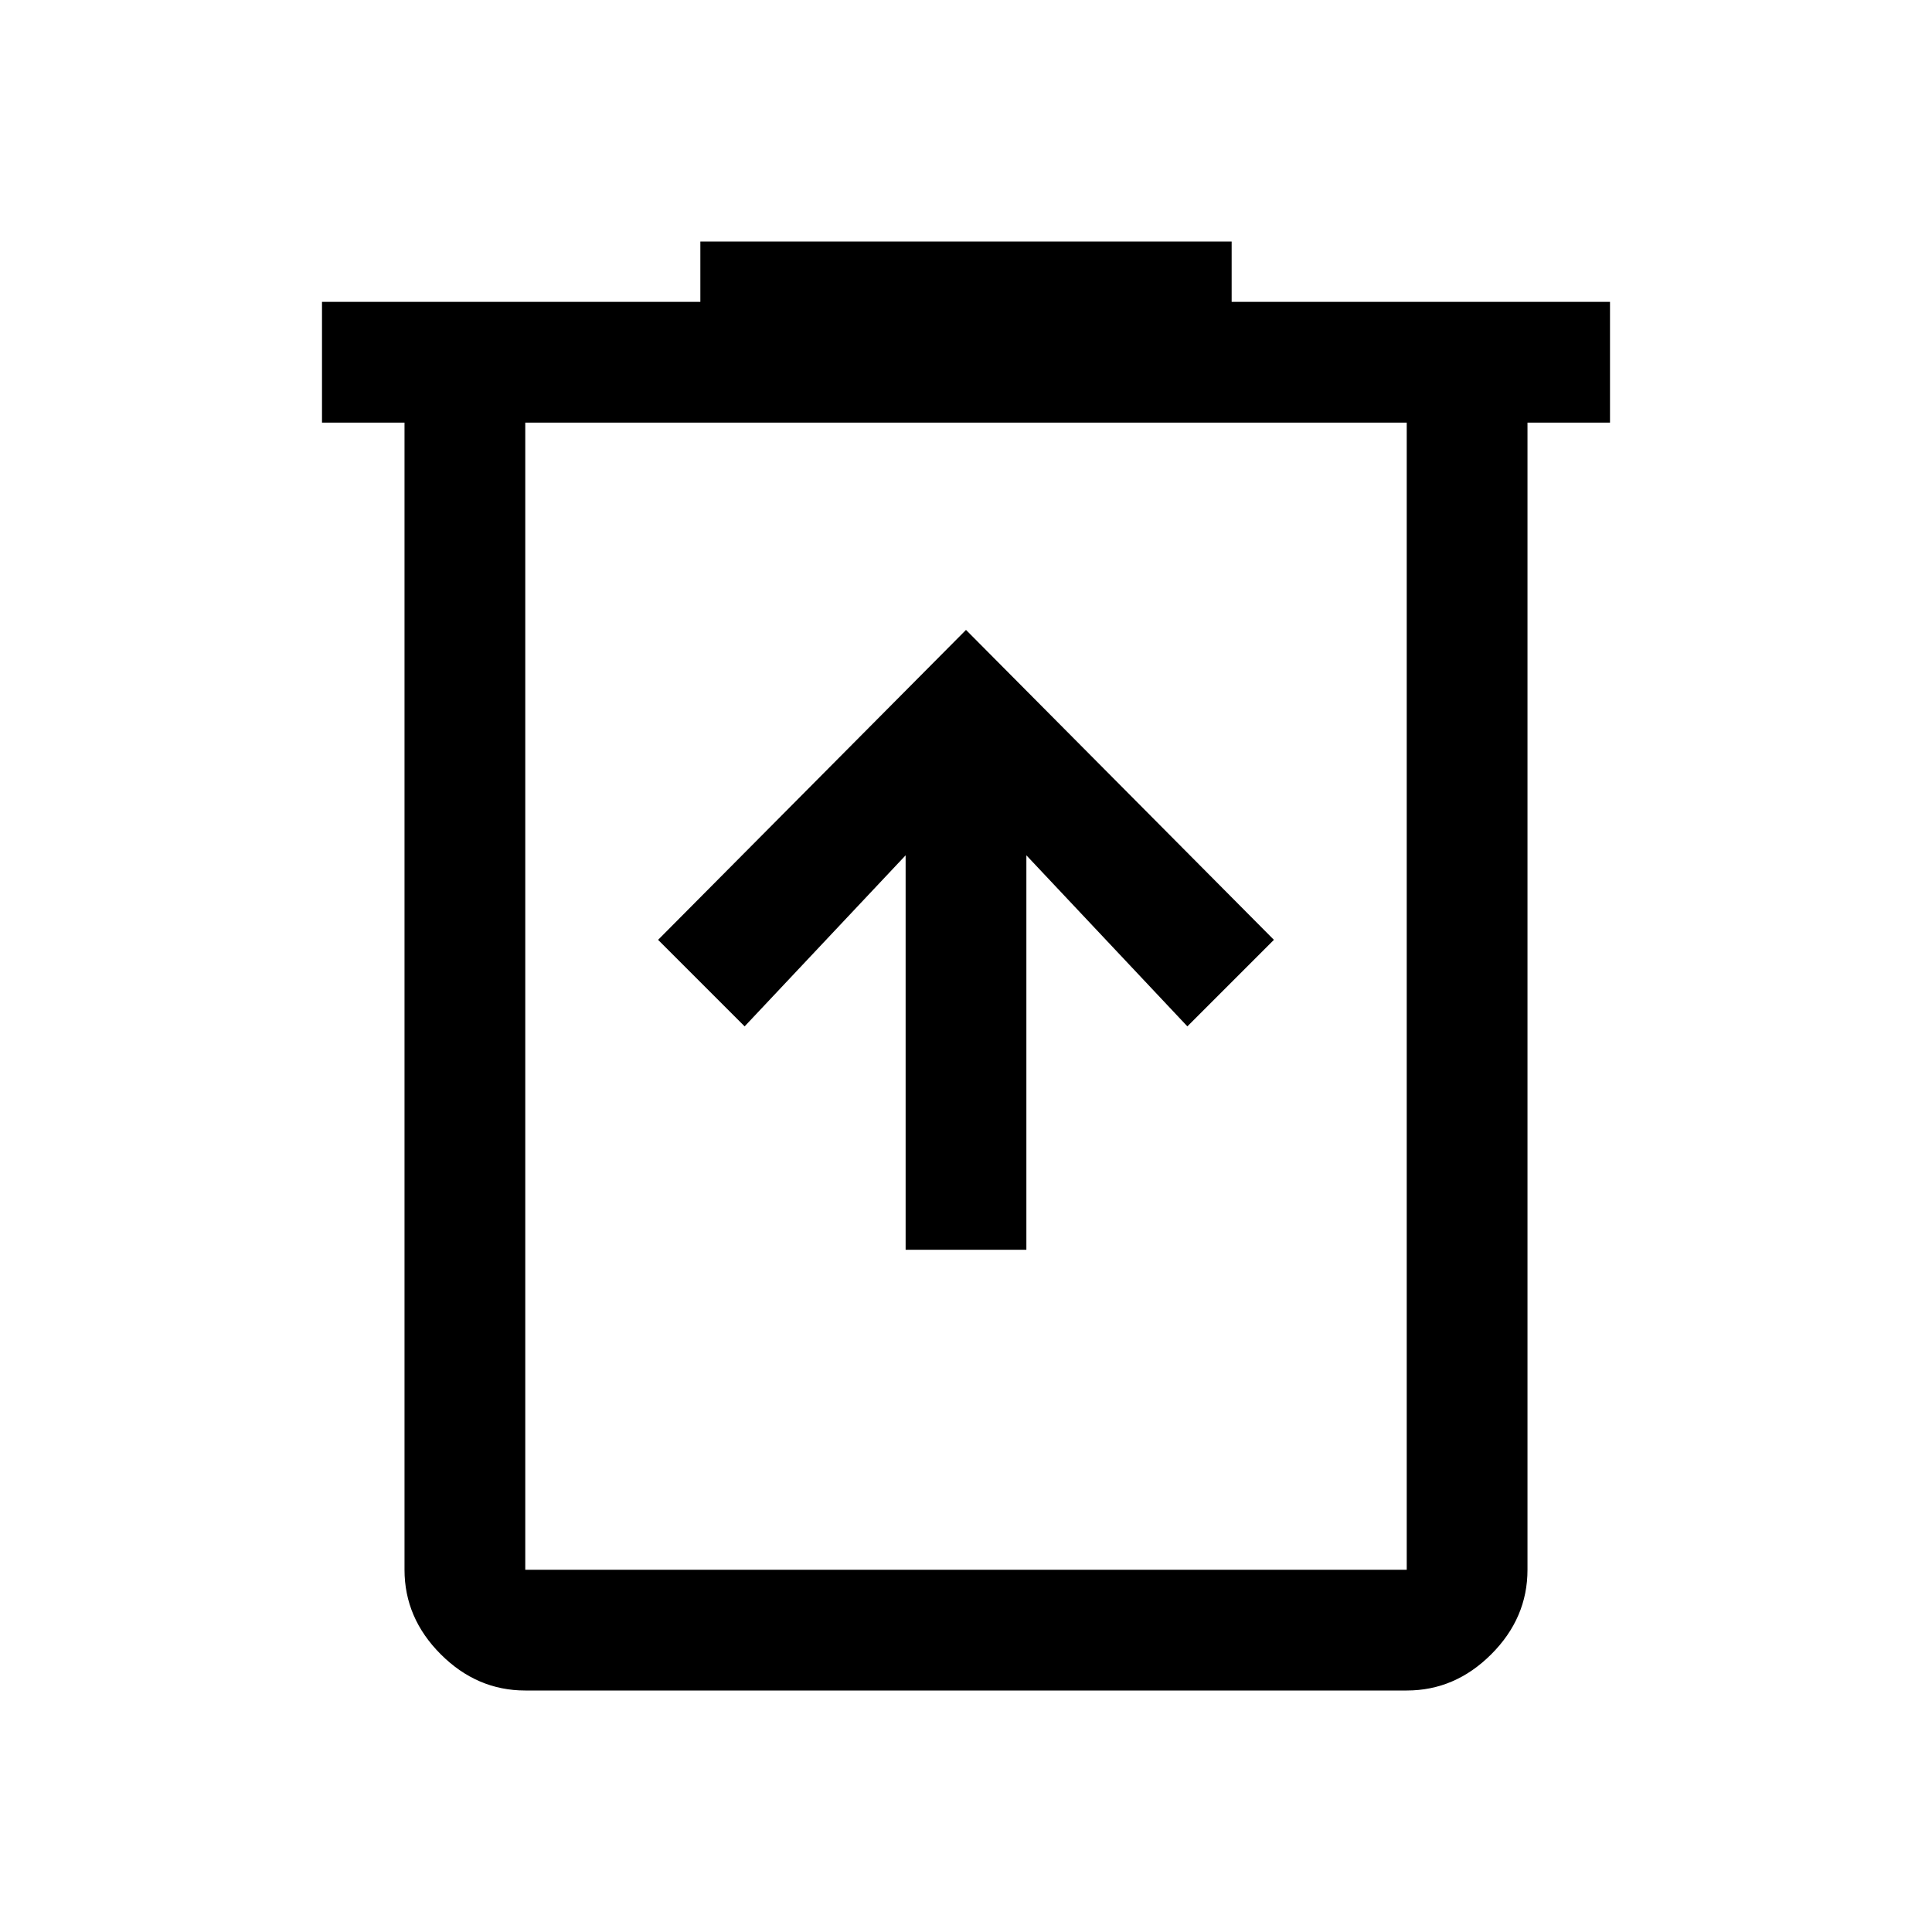
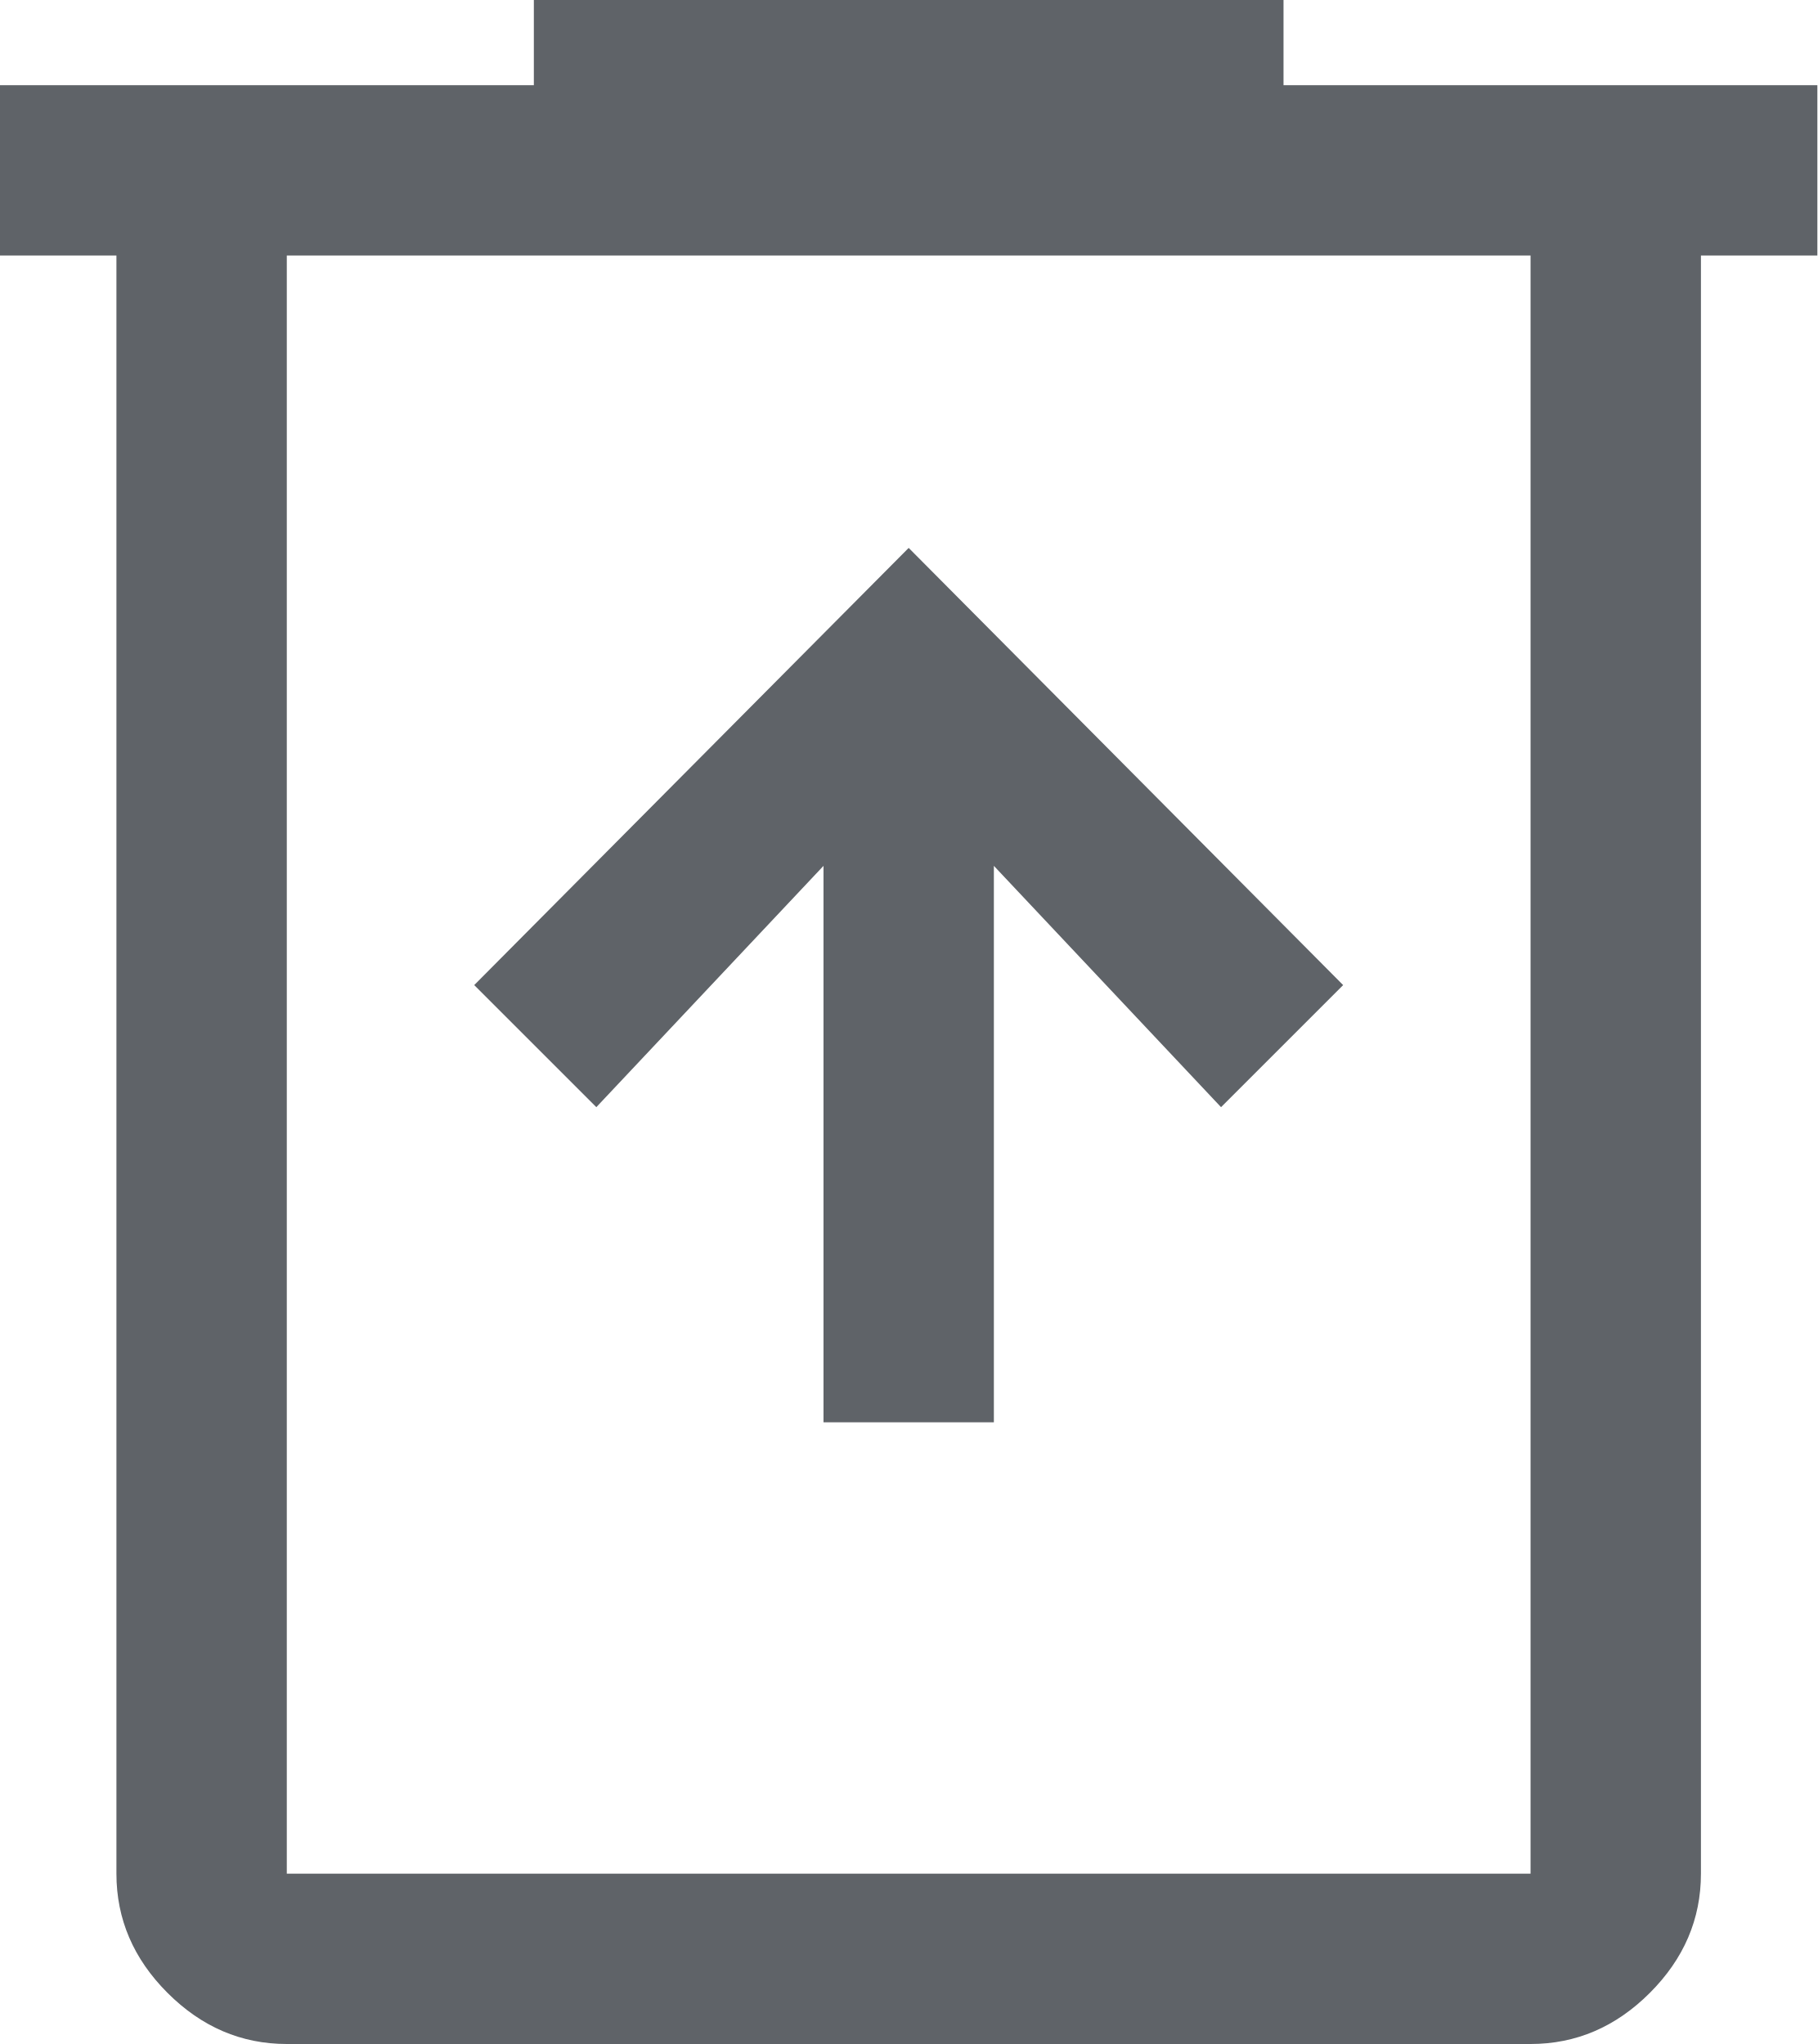
- <svg xmlns="http://www.w3.org/2000/svg" height="48" viewBox="0 96 960 960" width="48">
-   <path d="M450 717h60V521l80 85 43-43-153-154-153 154 43 43 80-85v196ZM261 936q-24 0-42-18t-18-42V306h-41v-60h188v-30h264v30h188v60h-41v570q0 24-18 42t-42 18H261Zm438-630H261v570h438V306Zm-438 0v570-570Z" />
+ <svg xmlns="http://www.w3.org/2000/svg" width="32" height="36" viewBox="0 0 32 36" fill="none">
+   <path d="M14.5 25.05H17.5V15.25L21.5 19.5L23.65 17.35L16 9.65L8.35 17.35L10.5 19.5L14.5 15.25V25.05ZM5.05 36C4.25 36 3.55 35.7 2.95 35.1C2.35 34.5 2.05 33.8 2.05 33V4.5H0V1.5H9.4V0H22.6V1.5H32V4.5H29.95V33C29.95 33.8 29.65 34.5 29.05 35.1C28.45 35.7 27.75 36 26.95 36H5.05ZM26.95 4.5H5.05V33H26.95V4.5Z" fill="#5F6368" />
</svg>
